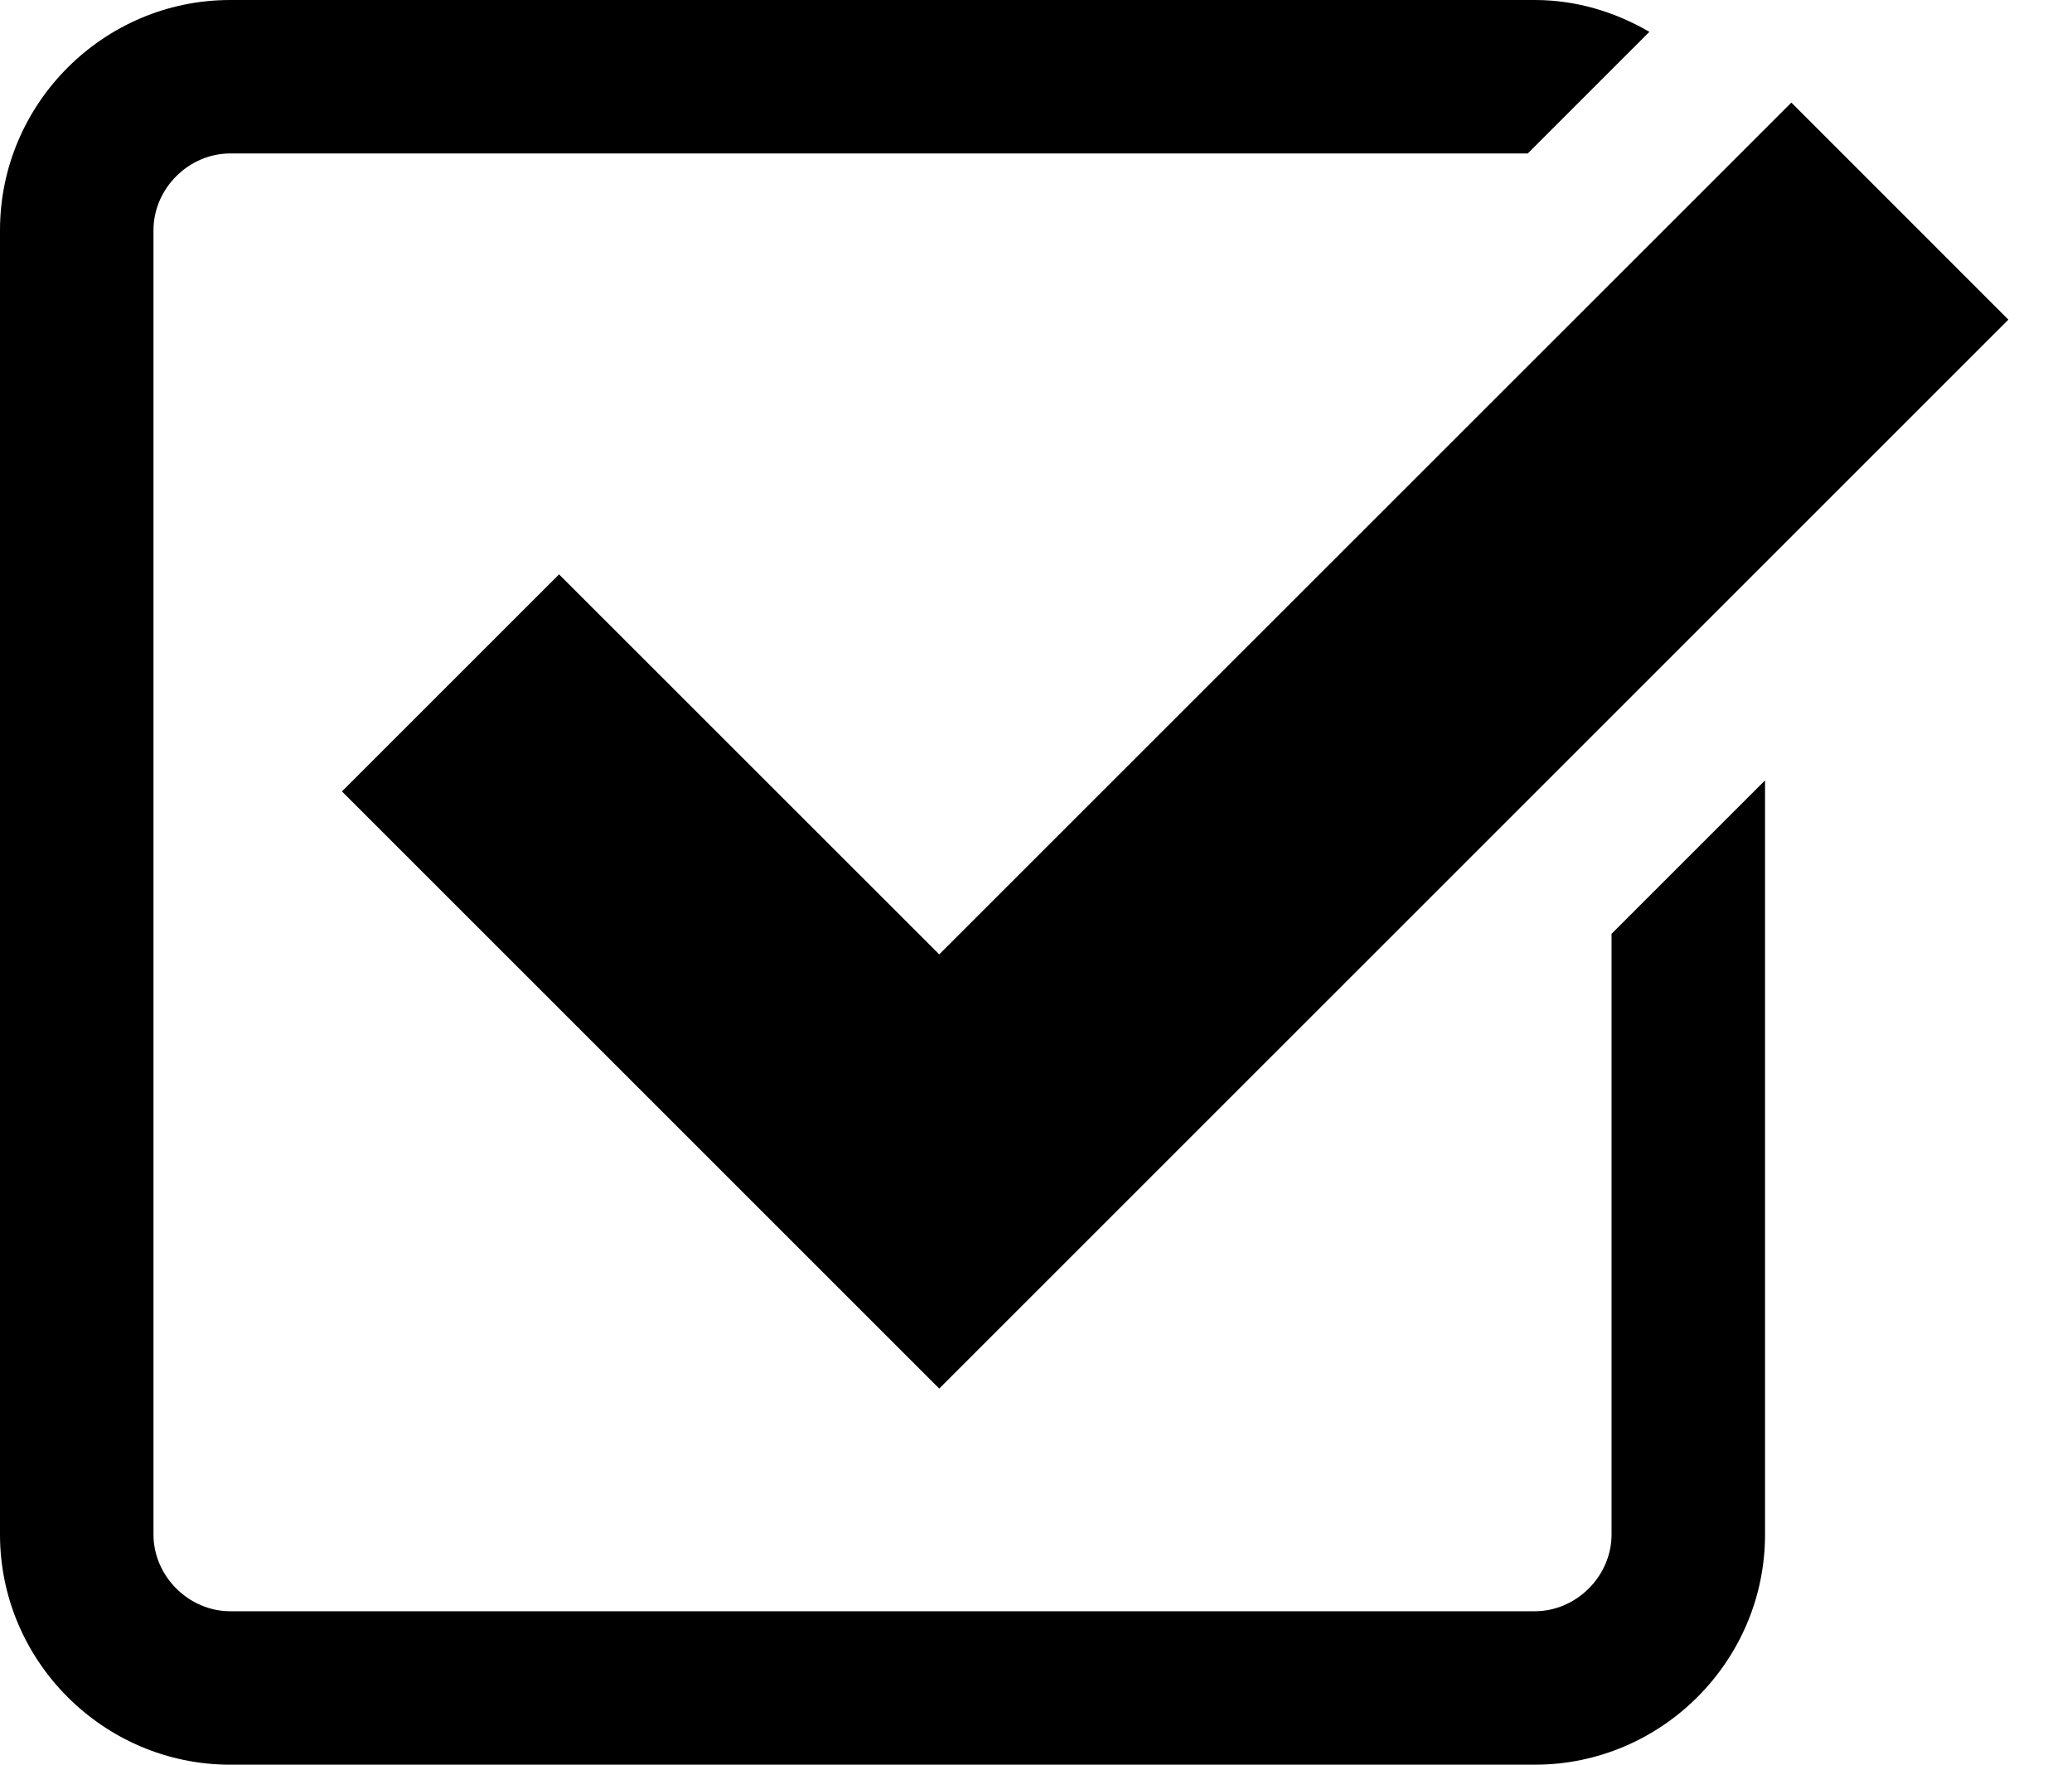
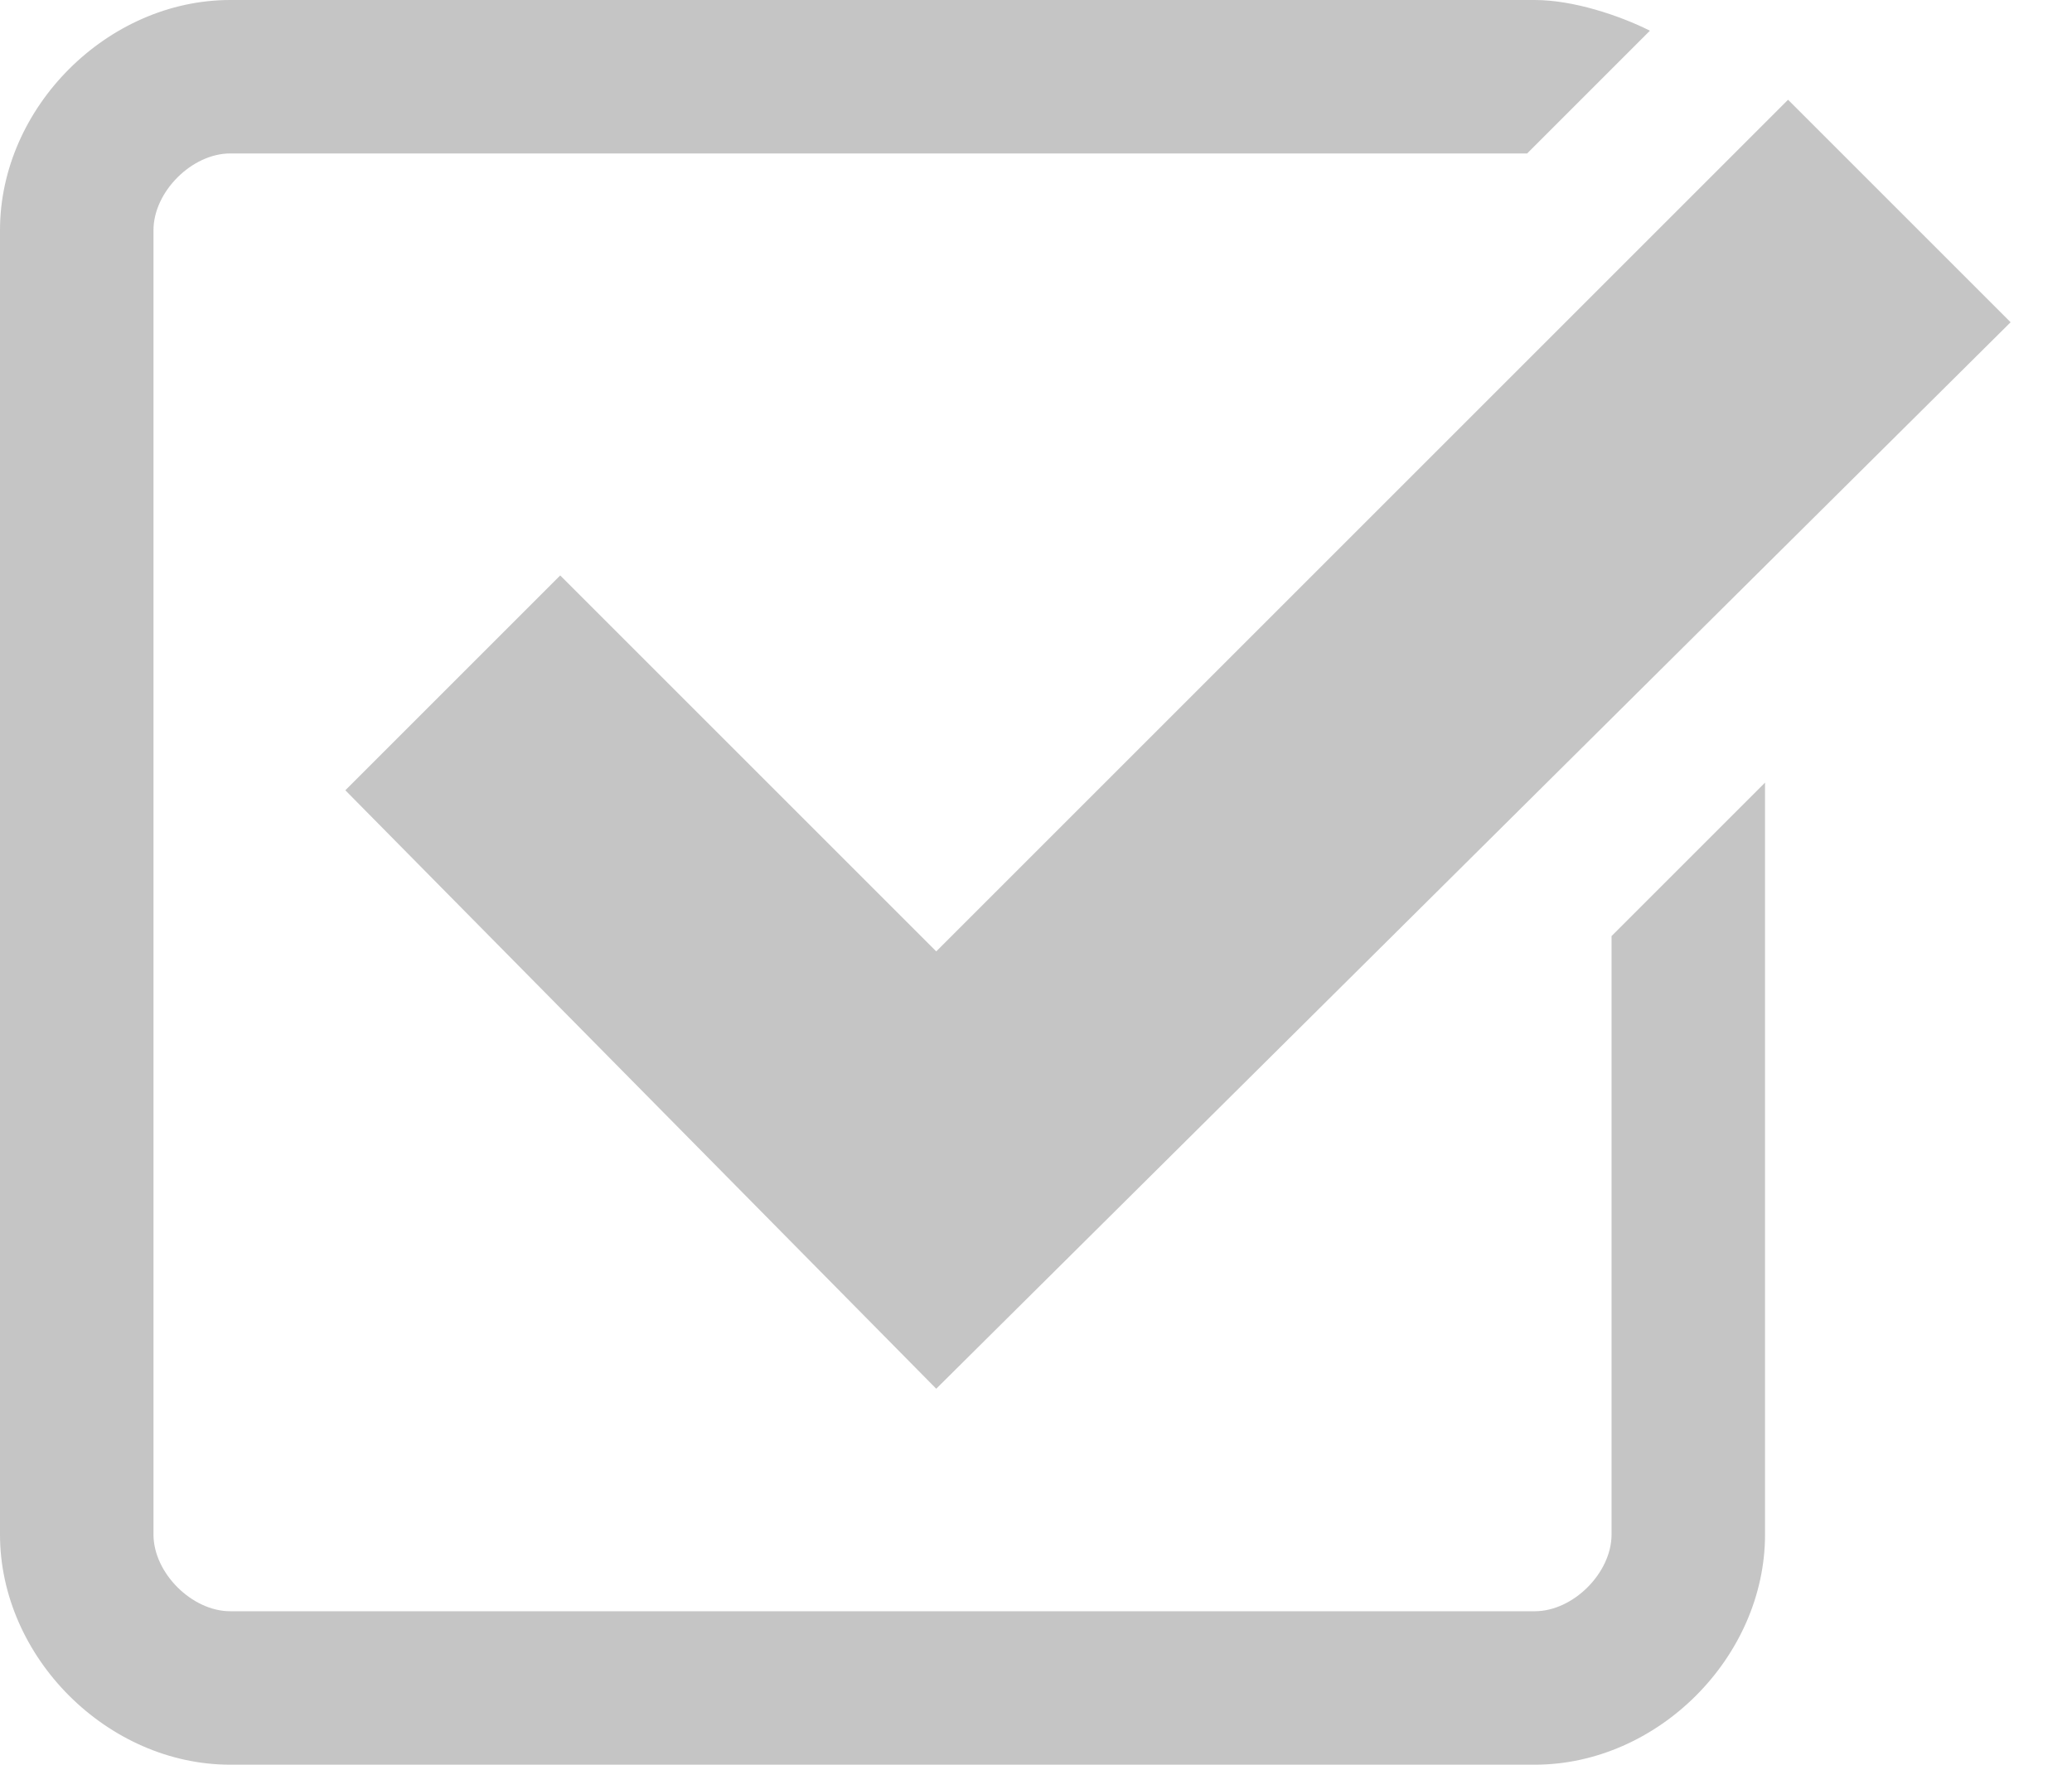
- <svg xmlns="http://www.w3.org/2000/svg" version="1.1" x="0px" y="0px" width="27px" height="23px" viewBox="0 0 27 23" enable-background="new 0 0 27 23" xml:space="preserve">
+ <svg xmlns="http://www.w3.org/2000/svg" version="1.1" id="Слой_1" x="0px" y="0px" viewBox="0 0 27 23" style="enable-background:new 0 0 27 23;" xml:space="preserve">
+   <style type="text/css">
+ 	.st0{fill:#C5C5C5;}
+ </style>
  <g id="Layer_1">
</g>
  <g id="Layer_2">
    <g>
-       <polygon points="7.285,7.486 4.456,10.315 12.239,18.098 26.171,4.166 23.343,1.337 12.239,12.439   " />
-       <path d="M21,20c0,0.542-0.458,1-1,1H3c-0.542,0-1-0.458-1-1V3c0-0.542,0.458-1,1-1h16.908l1.585-1.585C21.051,0.158,20.545,0,20,0    H3C1.35,0,0,1.35,0,3v17c0,1.65,1.35,3,3,3h17c1.65,0,3-1.35,3-3v-9.829l-2,2V20z" />
+       <polygon class="st0" points="7.3,7.5 4.5,10.3 12.2,18.1 26.2,4.2 23.3,1.3 12.2,12.4   " />
+       <path class="st0" d="M21,20c0,0.5-0.5,1-1,1H3c-0.5,0-1-0.5-1-1V3c0-0.5,0.5-1,1-1h16.9l1.6-1.6C21.1,0.2,20.5,0,20,0H3    C1.4,0,0,1.4,0,3v17c0,1.6,1.4,3,3,3h17c1.6,0,3-1.4,3-3v-9.8l-2,2V20z" />
    </g>
  </g>
</svg>
